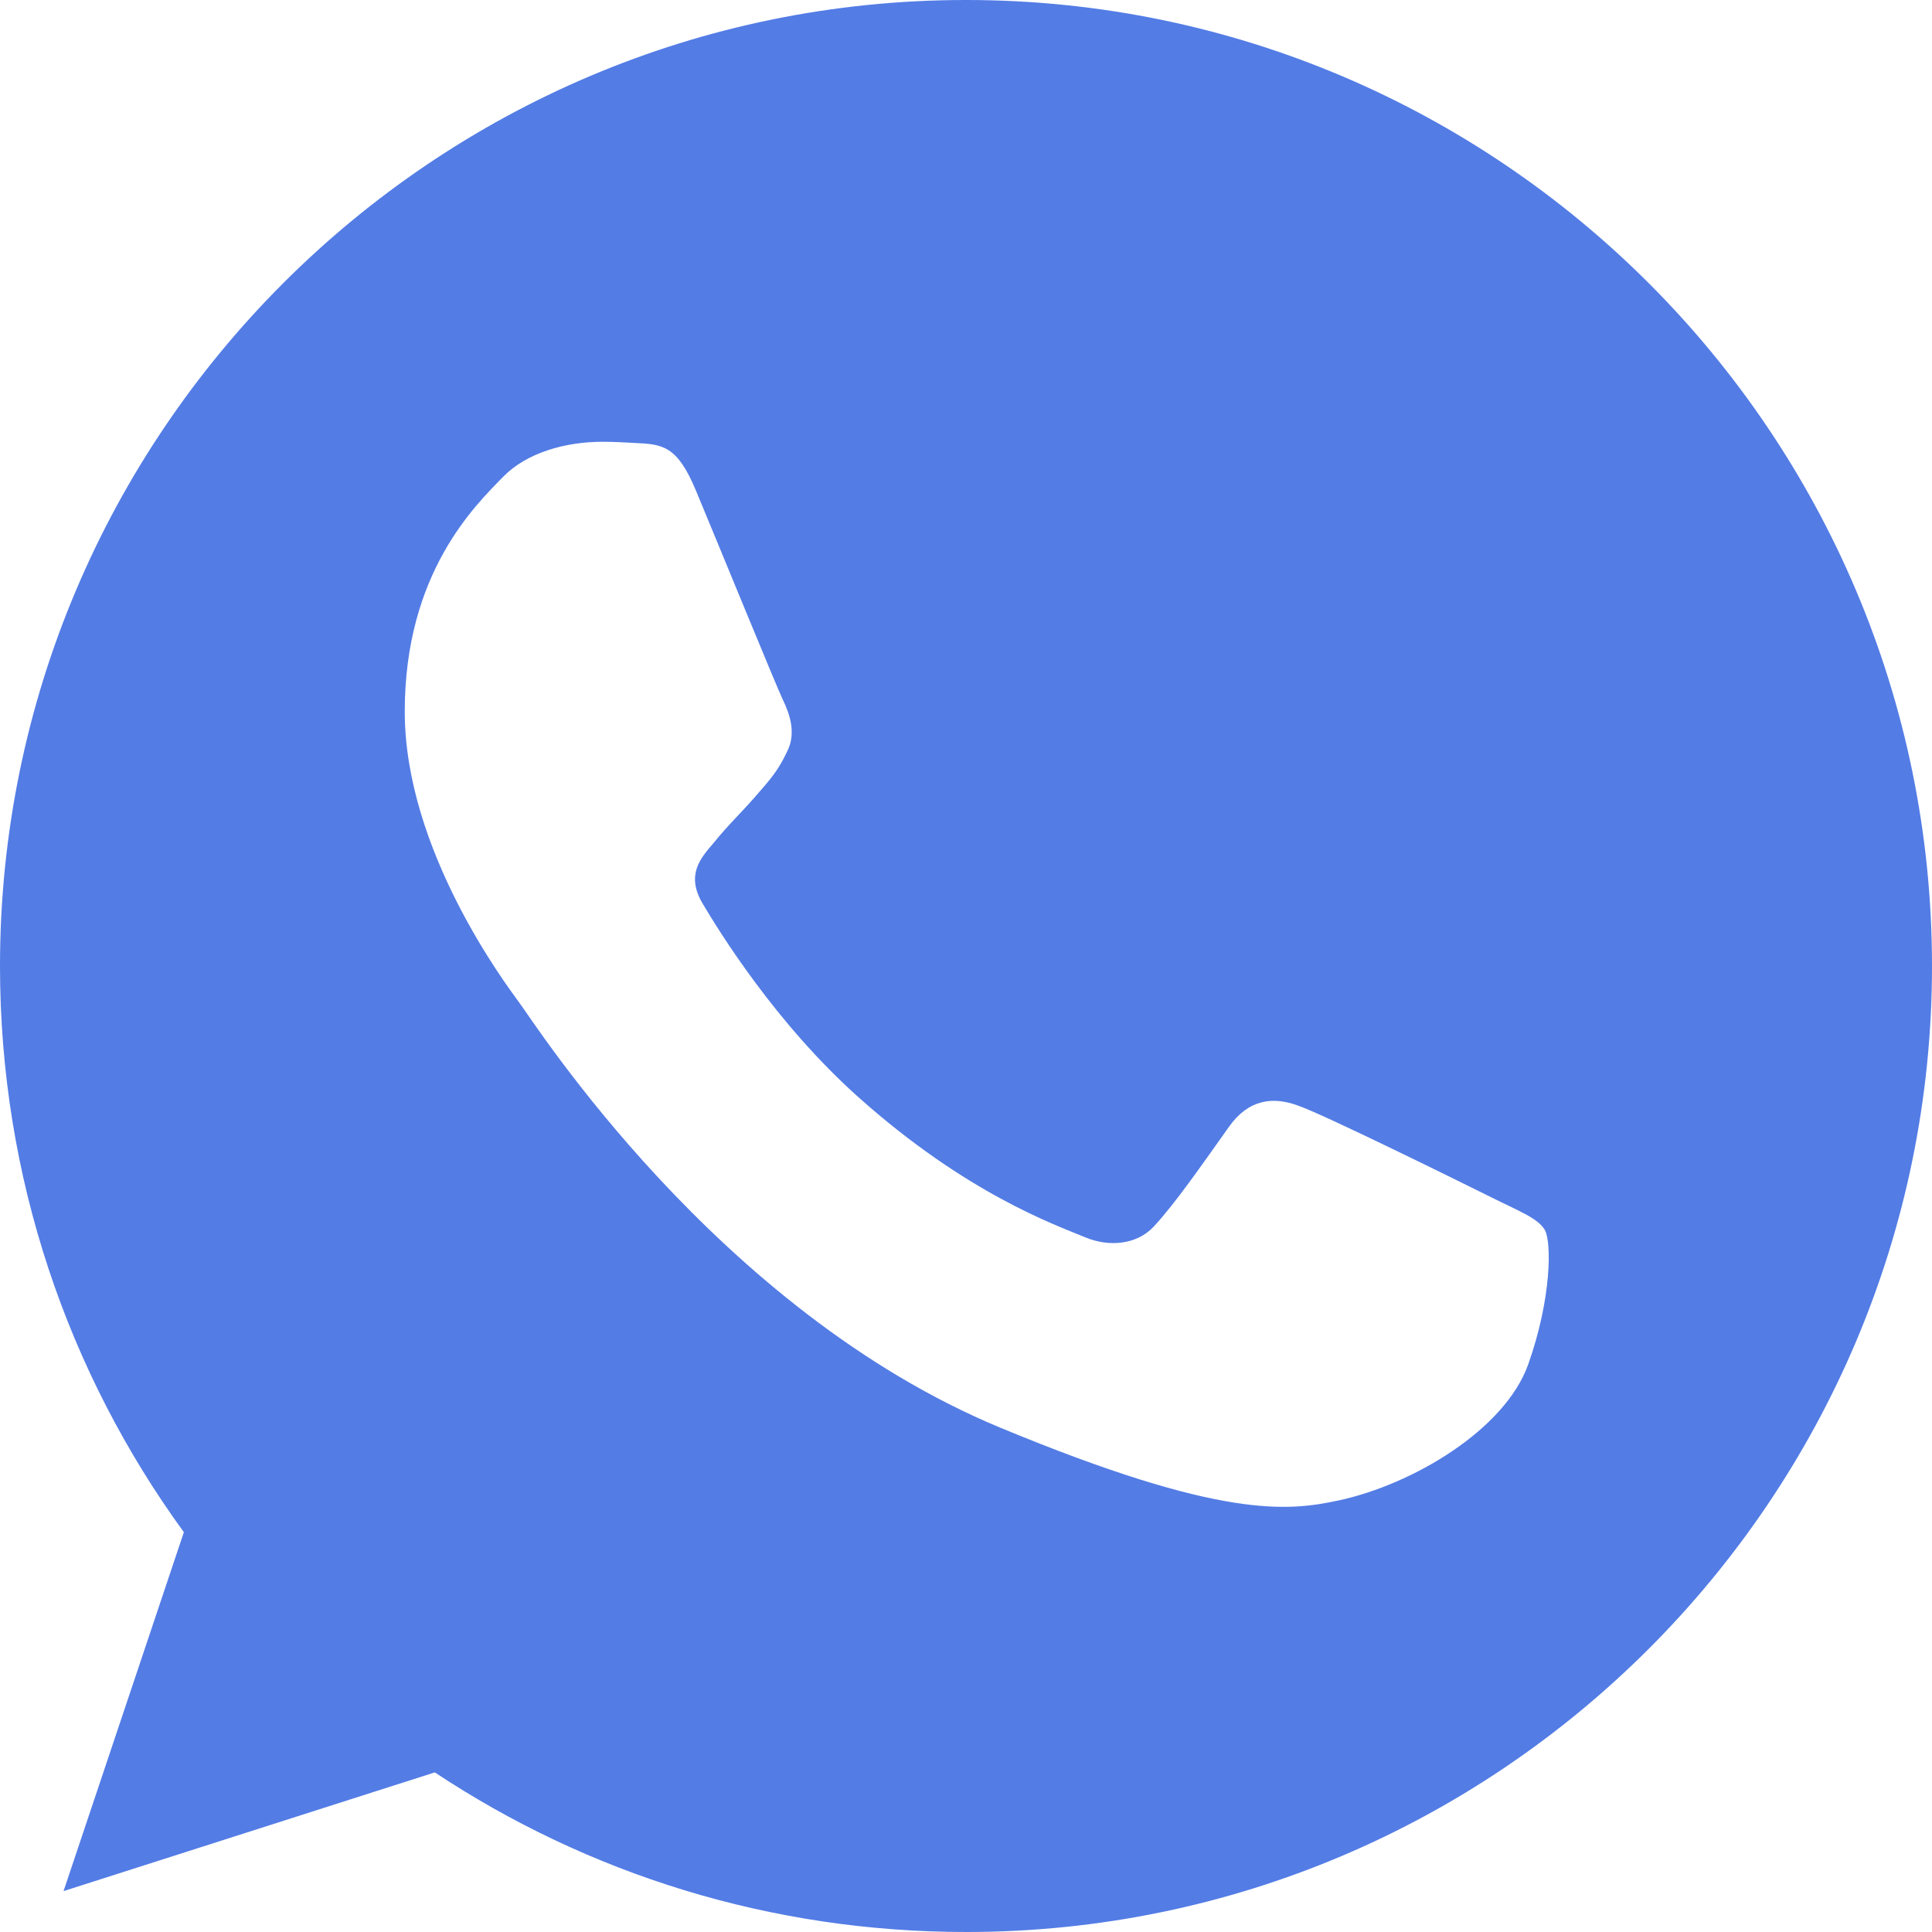
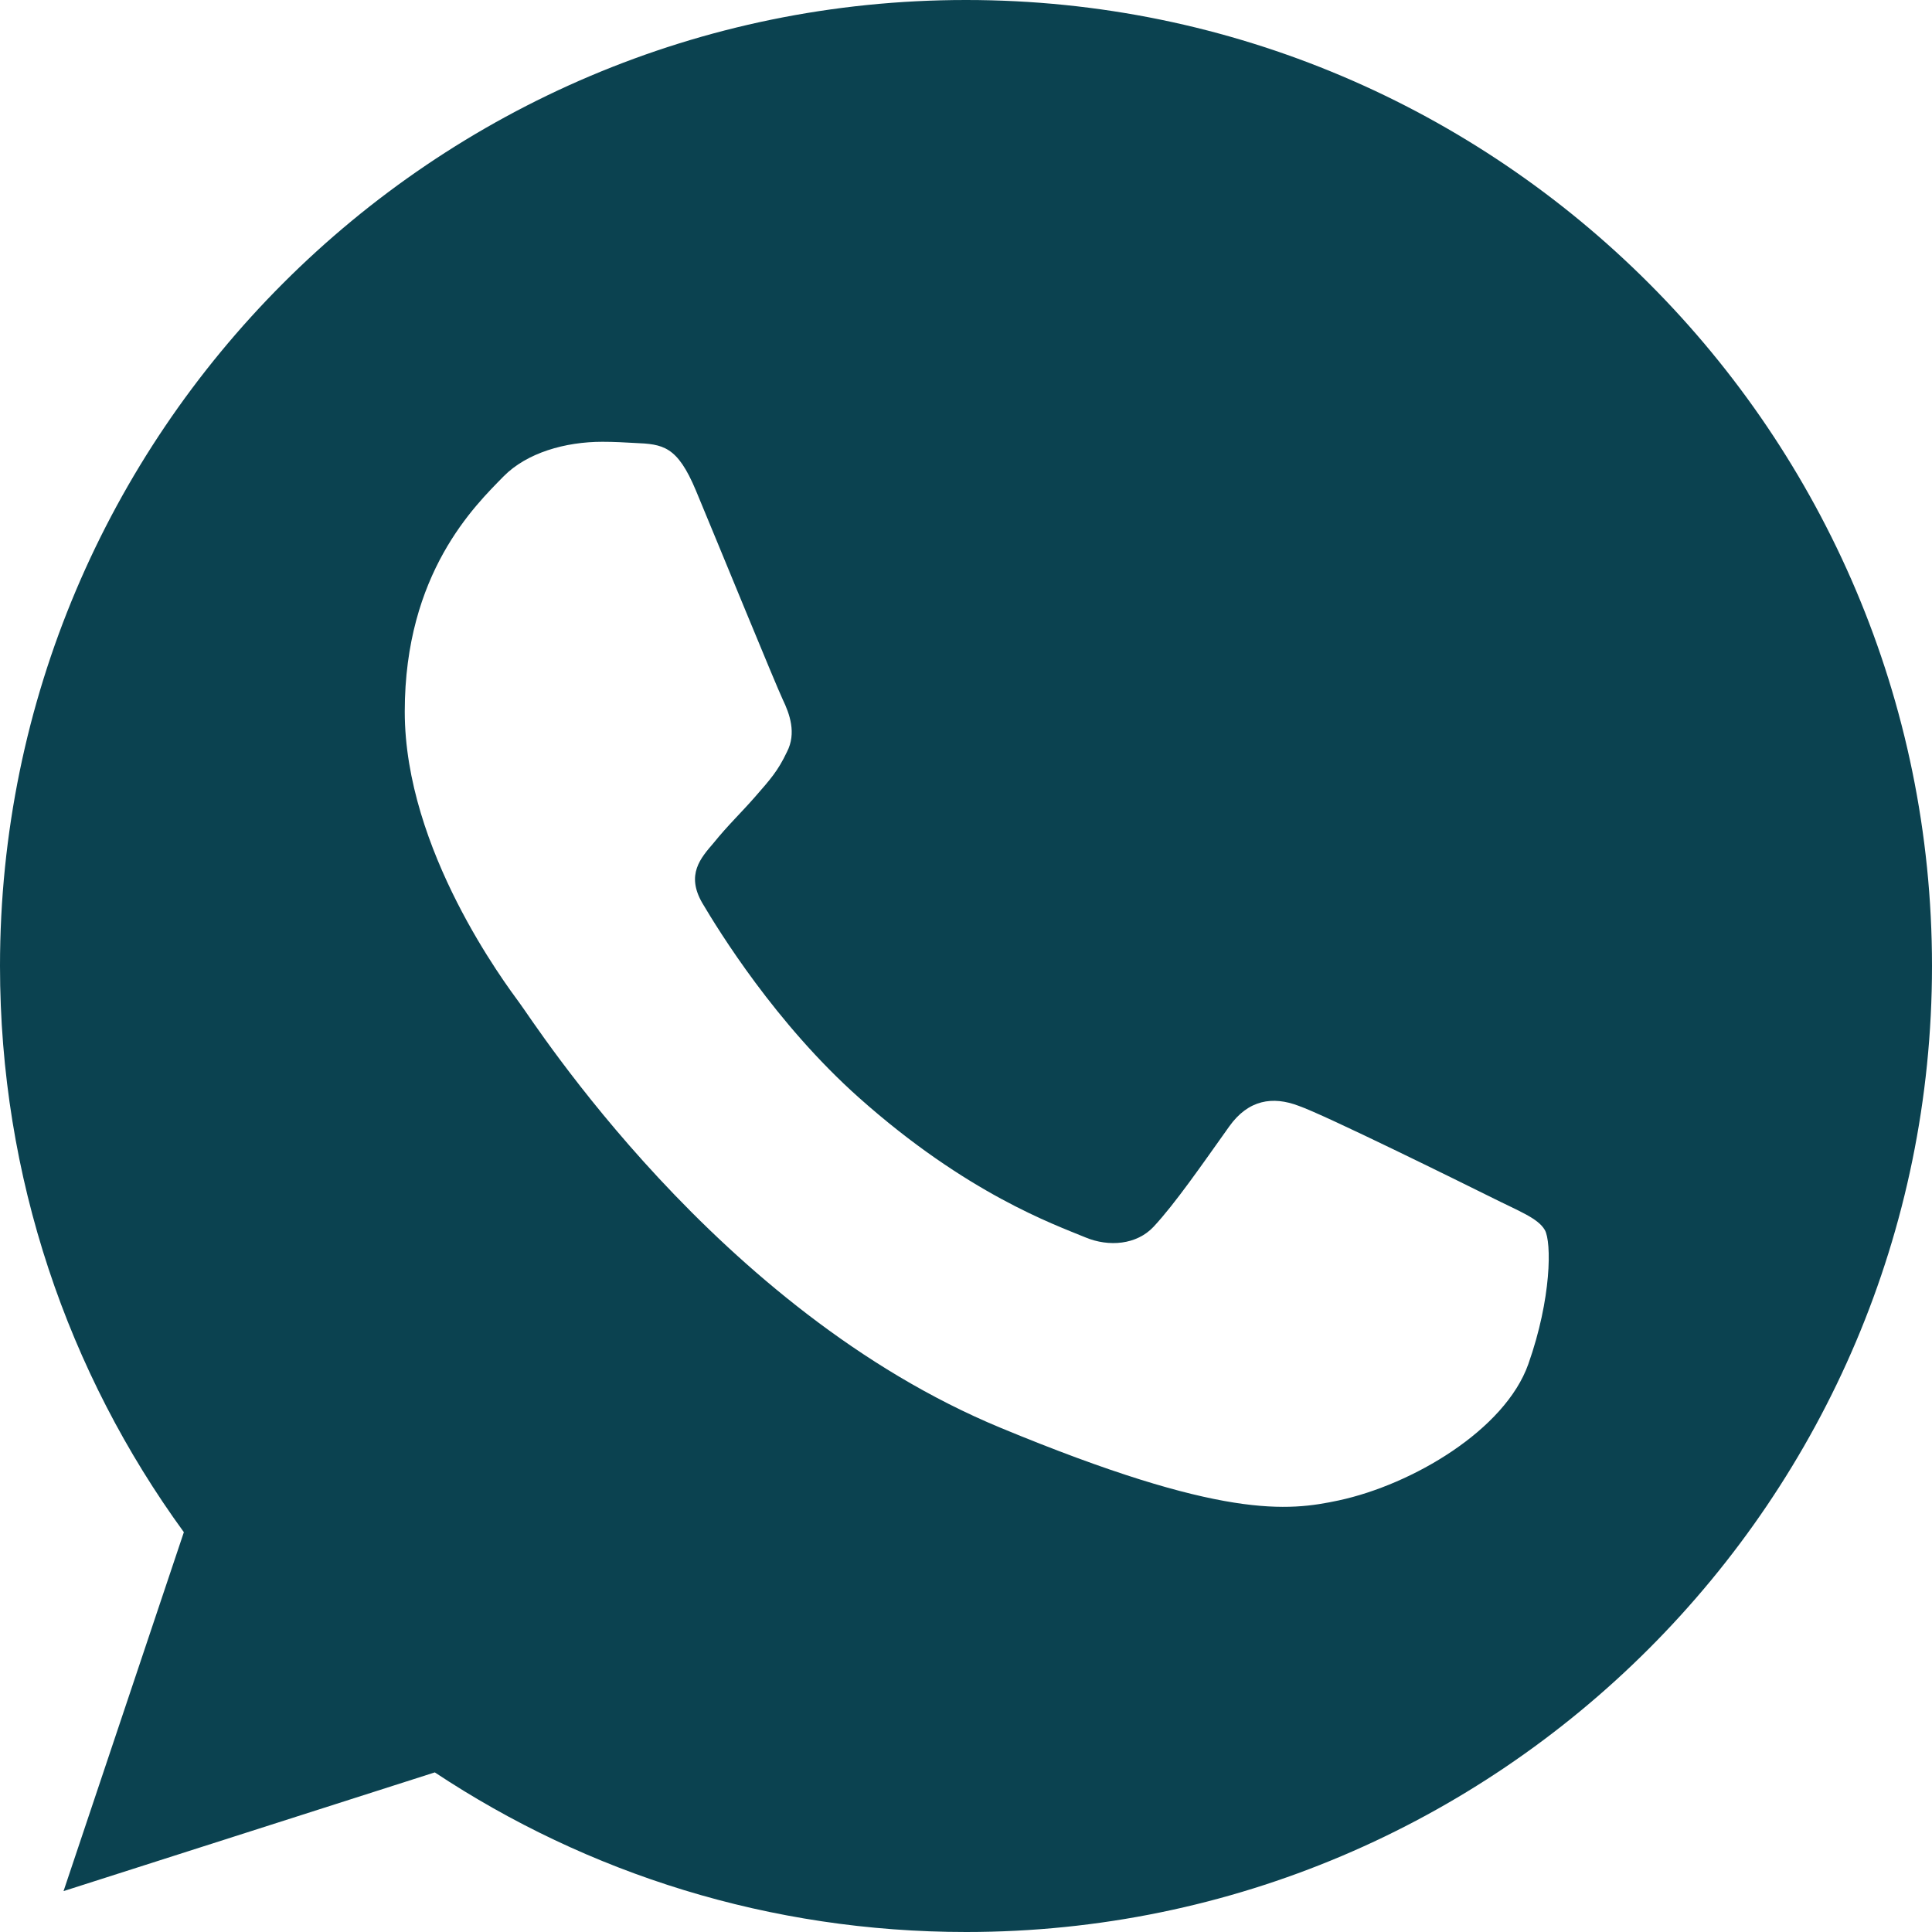
<svg xmlns="http://www.w3.org/2000/svg" width="18" height="18" viewBox="0 0 18 18" fill="none">
-   <path d="M9.002 0H8.998C4.035 0 0 4.037 0 9C0 10.969 0.634 12.793 1.713 14.275L0.592 17.619L4.051 16.513C5.474 17.456 7.172 18 9.002 18C13.965 18 18 13.962 18 9C18 4.038 13.965 0 9.002 0ZM14.239 12.709C14.022 13.322 13.16 13.831 12.473 13.979C12.003 14.079 11.388 14.159 9.321 13.302C6.676 12.206 4.973 9.519 4.84 9.344C4.713 9.17 3.771 7.921 3.771 6.63C3.771 5.338 4.427 4.709 4.691 4.439C4.908 4.218 5.267 4.116 5.612 4.116C5.723 4.116 5.823 4.122 5.913 4.127C6.177 4.138 6.31 4.154 6.484 4.571C6.702 5.094 7.23 6.386 7.293 6.518C7.357 6.651 7.422 6.831 7.332 7.005C7.247 7.185 7.173 7.265 7.04 7.418C6.907 7.571 6.782 7.688 6.649 7.853C6.527 7.995 6.39 8.148 6.543 8.413C6.696 8.671 7.225 9.534 8.003 10.227C9.008 11.122 9.822 11.408 10.114 11.529C10.331 11.619 10.59 11.598 10.748 11.429C10.95 11.212 11.198 10.852 11.451 10.497C11.631 10.243 11.859 10.212 12.097 10.302C12.34 10.386 13.626 11.022 13.89 11.153C14.155 11.286 14.329 11.349 14.393 11.46C14.456 11.572 14.456 12.095 14.239 12.709Z" fill="#537CE5" />
+   <path d="M9.002 0H8.998C4.035 0 0 4.037 0 9C0 10.969 0.634 12.793 1.713 14.275L0.592 17.619L4.051 16.513C5.474 17.456 7.172 18 9.002 18C13.965 18 18 13.962 18 9C18 4.038 13.965 0 9.002 0ZM14.239 12.709C14.022 13.322 13.16 13.831 12.473 13.979C12.003 14.079 11.388 14.159 9.321 13.302C6.676 12.206 4.973 9.519 4.84 9.344C4.713 9.17 3.771 7.921 3.771 6.63C3.771 5.338 4.427 4.709 4.691 4.439C4.908 4.218 5.267 4.116 5.612 4.116C5.723 4.116 5.823 4.122 5.913 4.127C6.177 4.138 6.31 4.154 6.484 4.571C6.702 5.094 7.23 6.386 7.293 6.518C7.357 6.651 7.422 6.831 7.332 7.005C7.247 7.185 7.173 7.265 7.04 7.418C6.907 7.571 6.782 7.688 6.649 7.853C6.527 7.995 6.39 8.148 6.543 8.413C6.696 8.671 7.225 9.534 8.003 10.227C9.008 11.122 9.822 11.408 10.114 11.529C10.331 11.619 10.59 11.598 10.748 11.429C10.95 11.212 11.198 10.852 11.451 10.497C11.631 10.243 11.859 10.212 12.097 10.302C12.34 10.386 13.626 11.022 13.89 11.153C14.155 11.286 14.329 11.349 14.393 11.46C14.456 11.572 14.456 12.095 14.239 12.709Z" fill="#0b4250" />
</svg>
